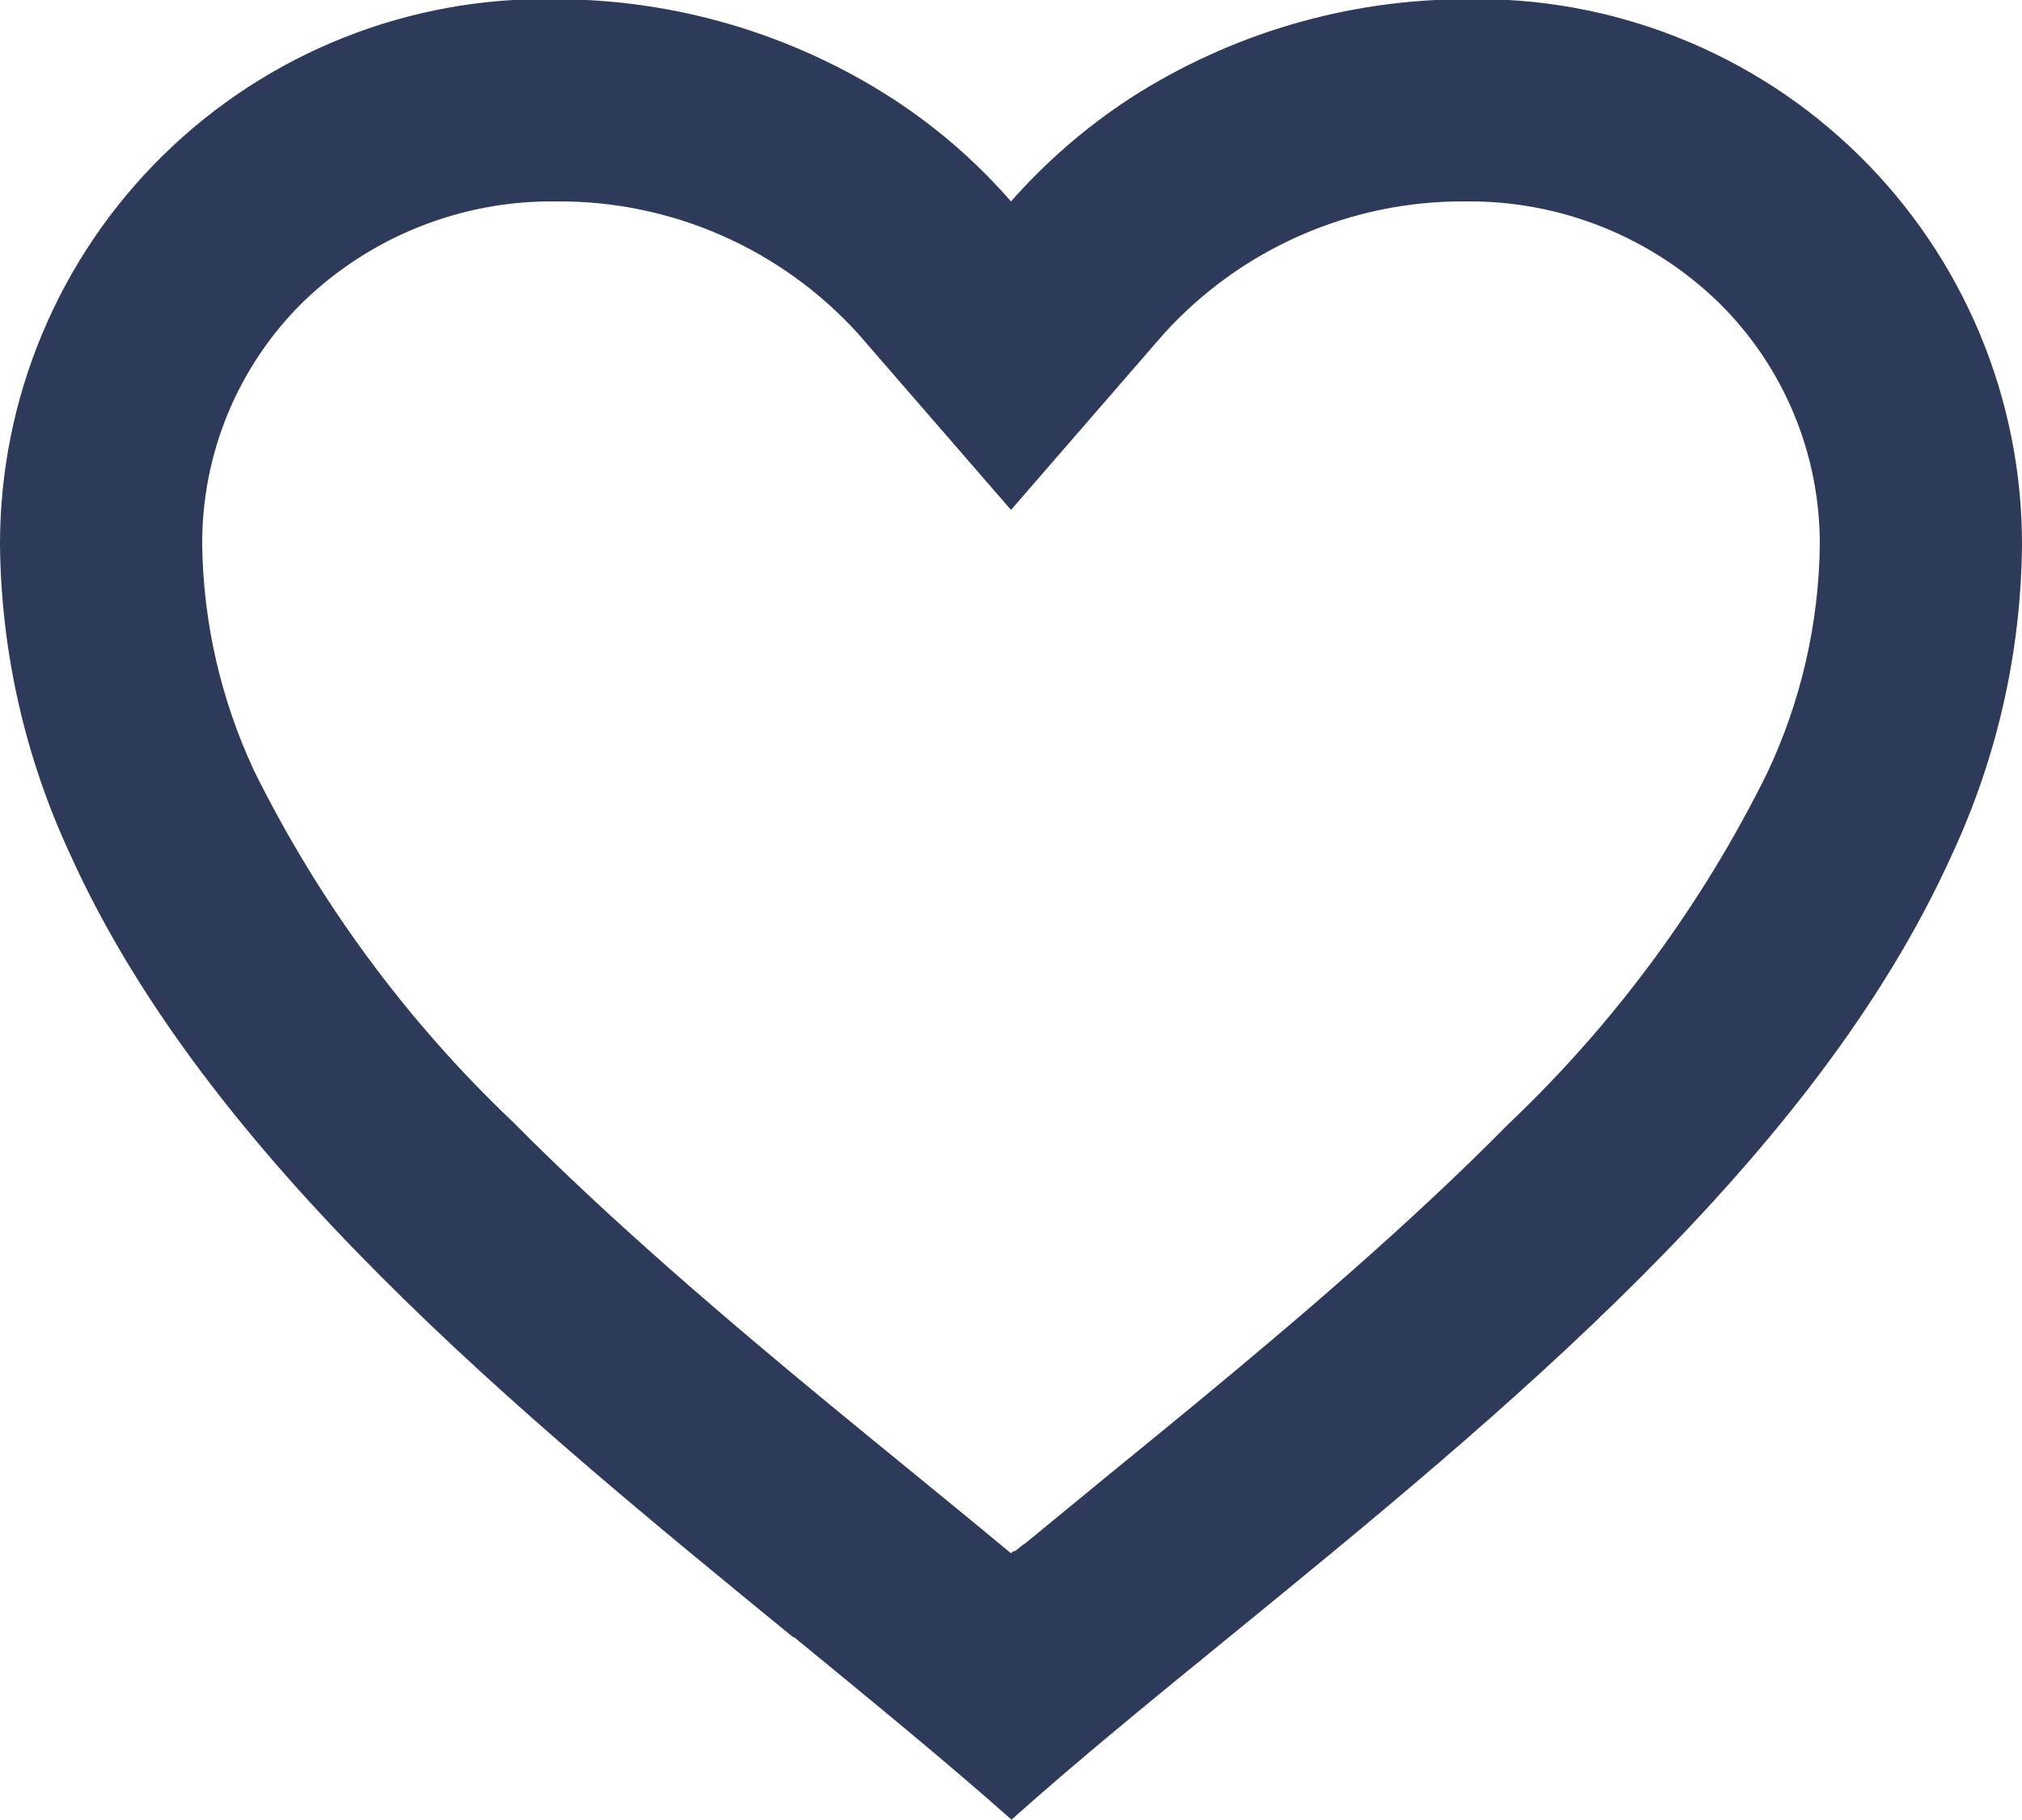
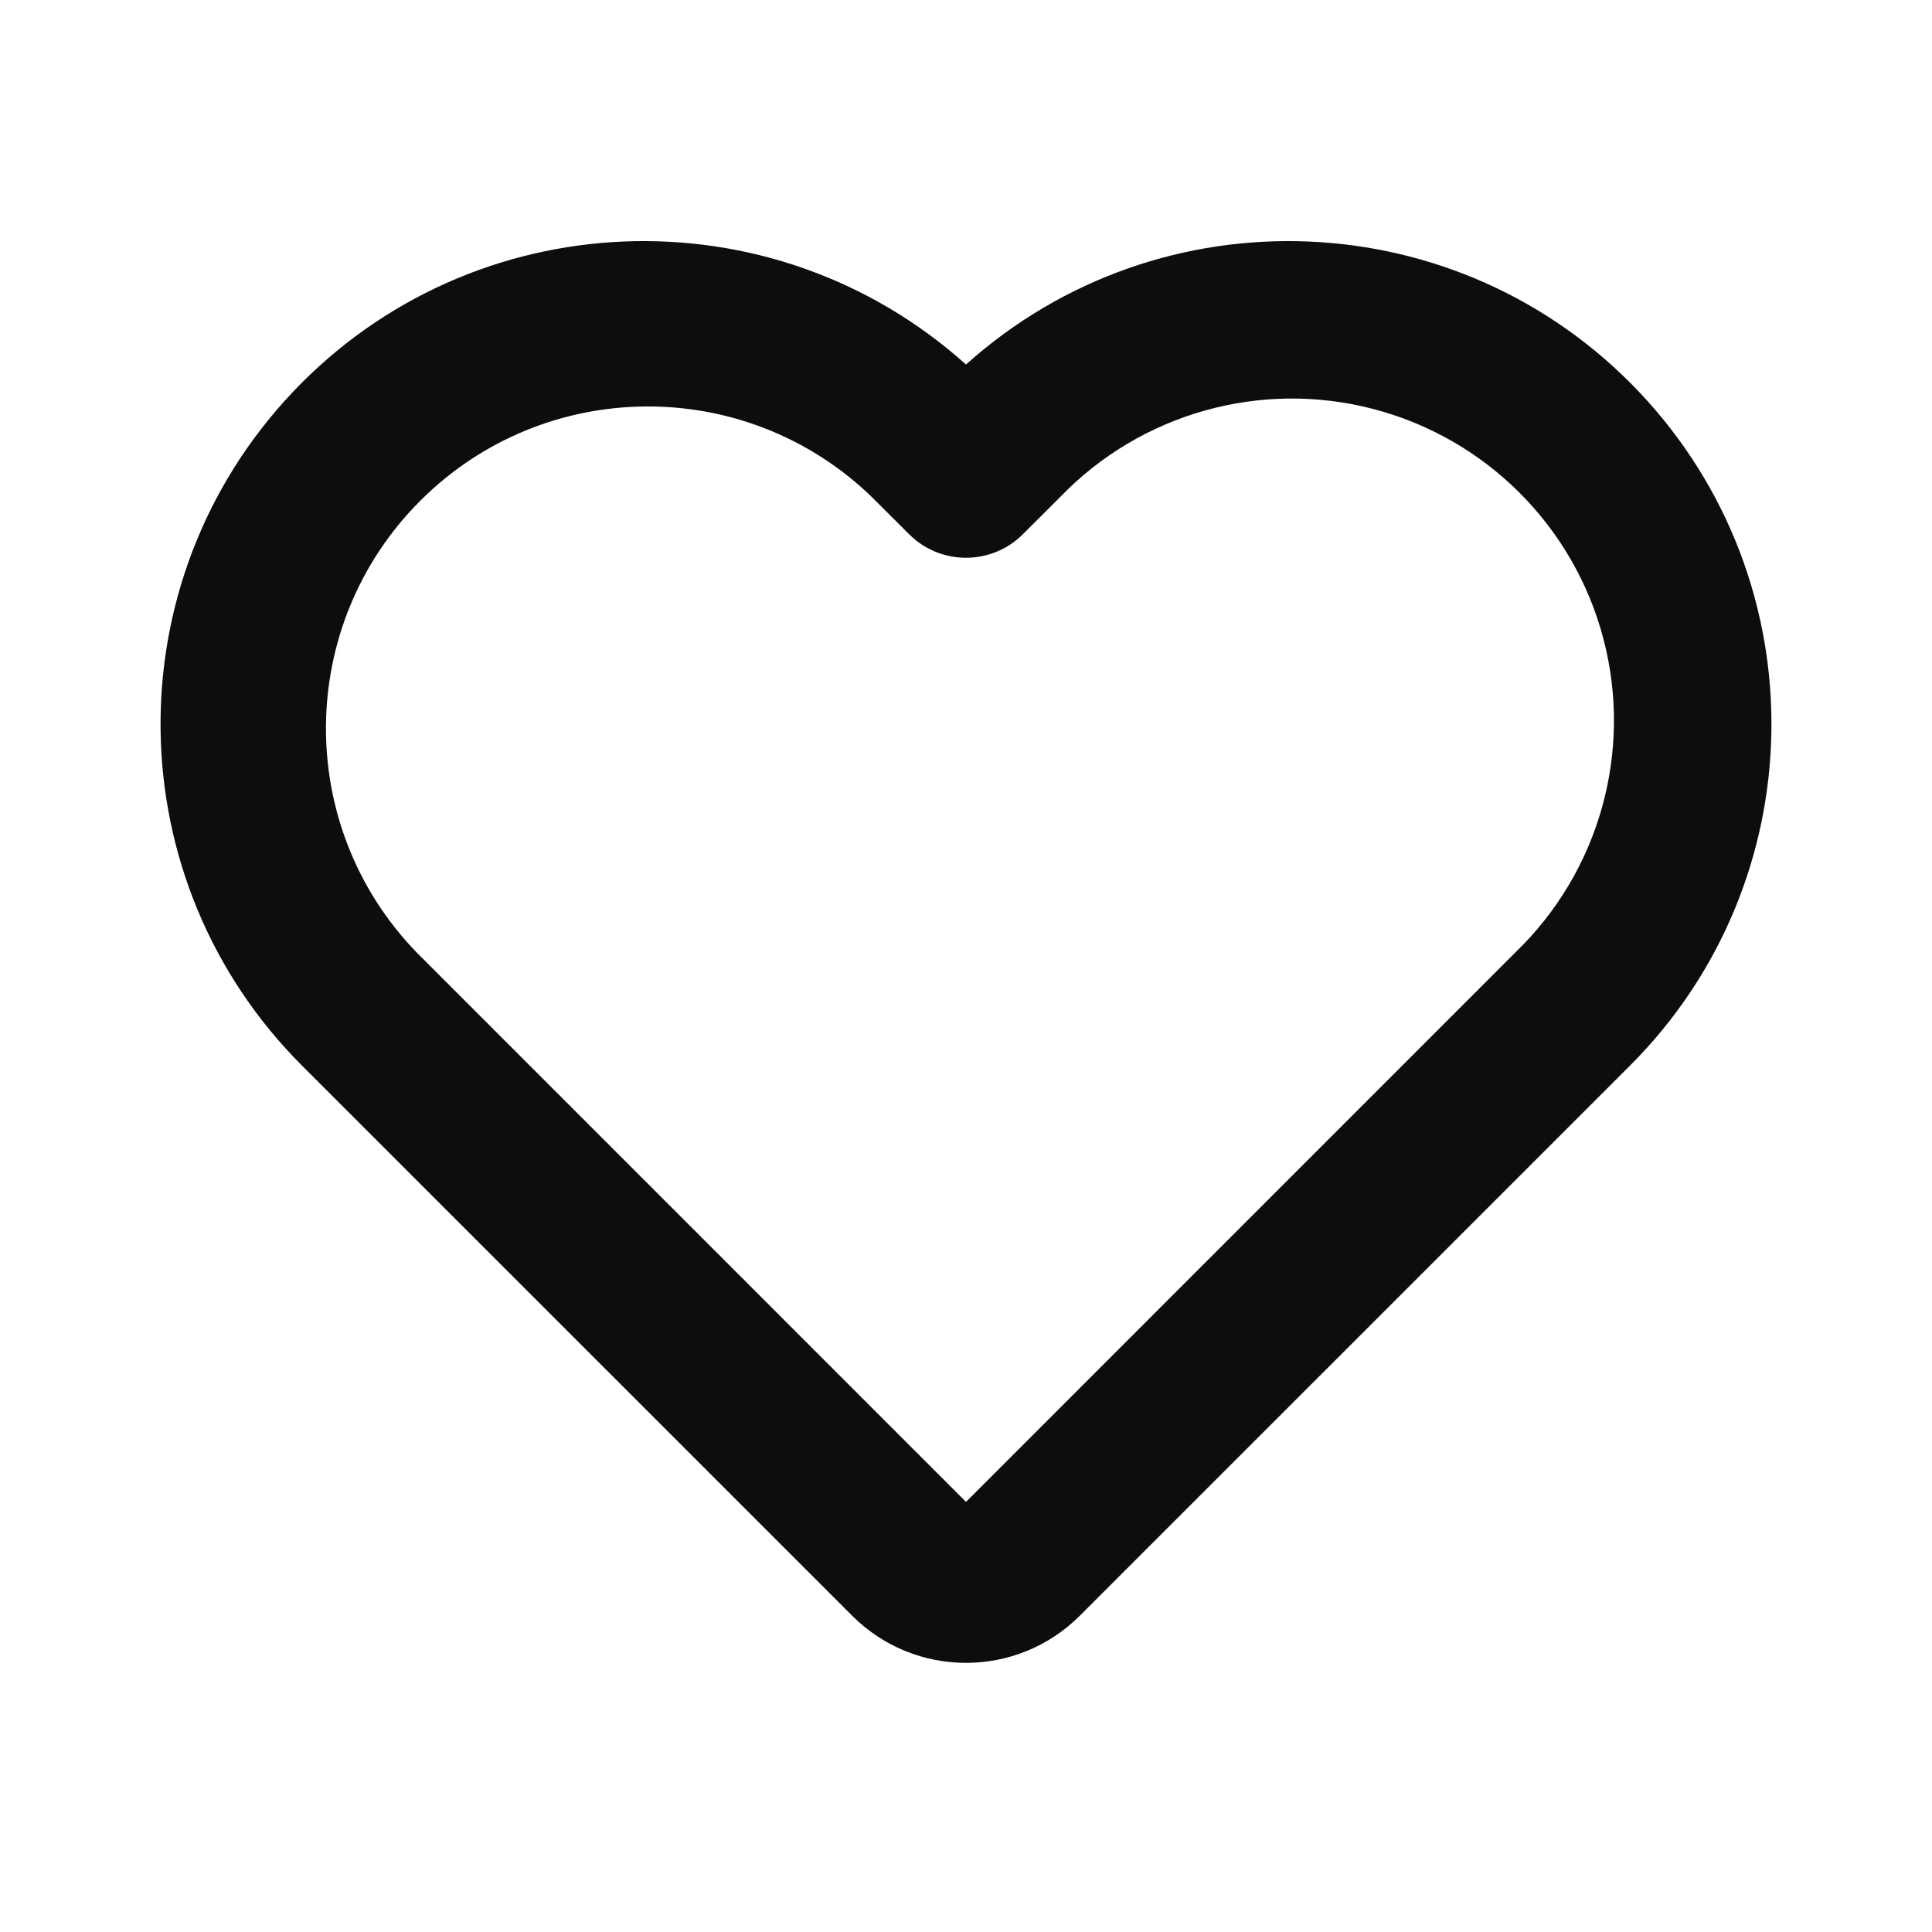
- <svg xmlns="http://www.w3.org/2000/svg" width="20" height="18" viewBox="0 0 20 18" fill="none">
-   <path d="M10 17.992C9.355 17.42 8.626 16.825 7.855 16.192H7.845C5.13 13.972 2.053 11.46 0.694 8.45C0.248 7.492 0.011 6.449 1.1406e-05 5.392C-0.003 3.941 0.579 2.551 1.614 1.535C2.649 0.519 4.05 -0.038 5.5 -0.008C6.681 -0.006 7.836 0.335 8.828 0.975C9.264 1.258 9.658 1.6 10 1.992C10.344 1.602 10.738 1.26 11.173 0.975C12.165 0.335 13.32 -0.006 14.5 -0.008C15.95 -0.038 17.351 0.519 18.386 1.535C19.421 2.551 20.003 3.941 20 5.392C19.99 6.451 19.753 7.495 19.306 8.455C17.947 11.465 14.871 13.976 12.156 16.192L12.146 16.2C11.374 16.829 10.646 17.424 10.001 18L10 17.992ZM5.5 1.992C4.569 1.98 3.67 2.337 3 2.984C2.354 3.618 1.994 4.487 2 5.392C2.011 6.162 2.186 6.922 2.512 7.62C3.154 8.919 4.019 10.094 5.069 11.092C6.06 12.092 7.2 13.06 8.186 13.874C8.459 14.099 8.737 14.326 9.015 14.553L9.19 14.696C9.457 14.914 9.733 15.14 10 15.362L10.013 15.35L10.019 15.345H10.025L10.034 15.338H10.044L10.062 15.323L10.103 15.29L10.11 15.284L10.121 15.276H10.127L10.136 15.268L10.974 14.58C11.255 14.351 11.533 14.124 11.806 13.899C12.792 13.085 13.933 12.118 14.924 11.113C15.974 10.116 16.84 8.94 17.481 7.642C17.813 6.938 17.99 6.17 18 5.392C18.004 4.49 17.643 3.624 17 2.992C16.331 2.342 15.433 1.982 14.5 1.992C13.362 1.982 12.274 2.459 11.51 3.303L10 5.043L8.49 3.303C7.726 2.459 6.638 1.982 5.5 1.992Z" fill="#2E3A59" />
+ <svg xmlns="http://www.w3.org/2000/svg" width="800px" height="800px" viewBox="0 0 24 24" fill="none">
+   <path d="M12 4.528a6 6 0 0 0-8.243 8.715l6.829 6.828a2 2 0 0 0 2.828 0l6.829-6.828A6 6 0 0 0 12 4.528zm-1.172 1.644l.465.464a1 1 0 0 0 1.414 0l.465-.464a4 4 0 1 1 5.656 5.656L12 18.657l-6.828-6.829a4 4 0 0 1 5.656-5.656z" fill="#0D0D0D" />
</svg>
